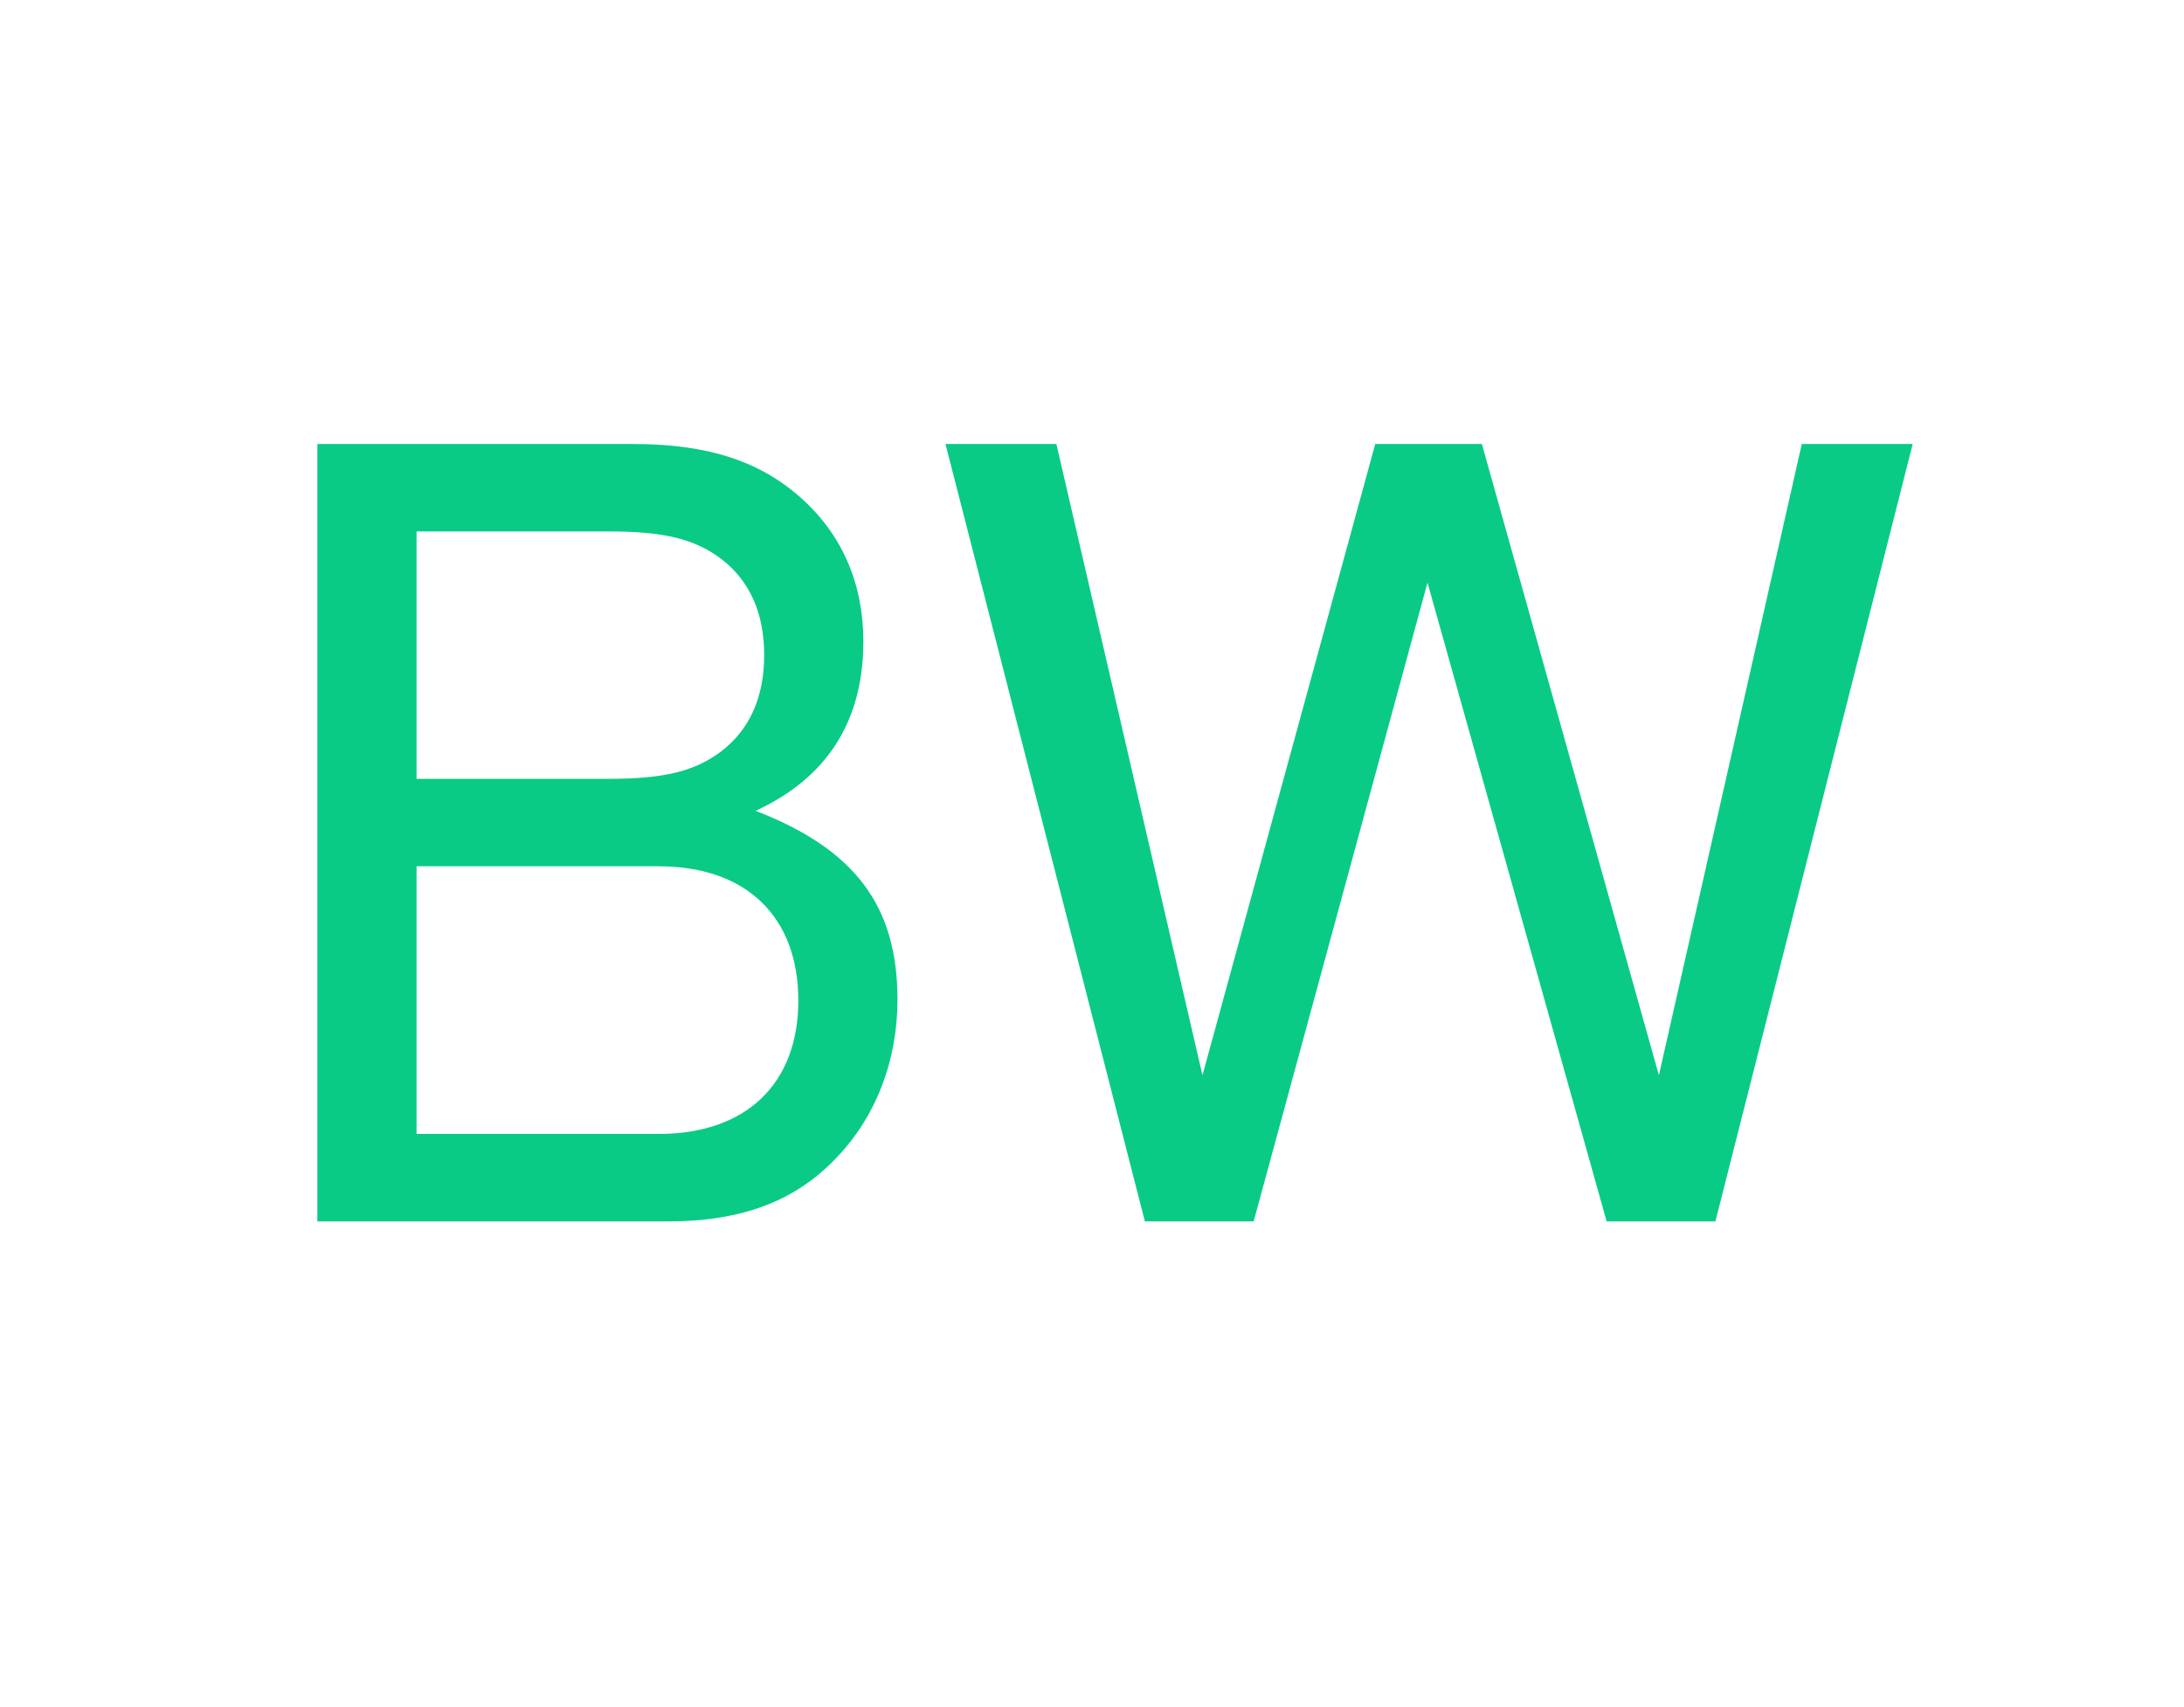
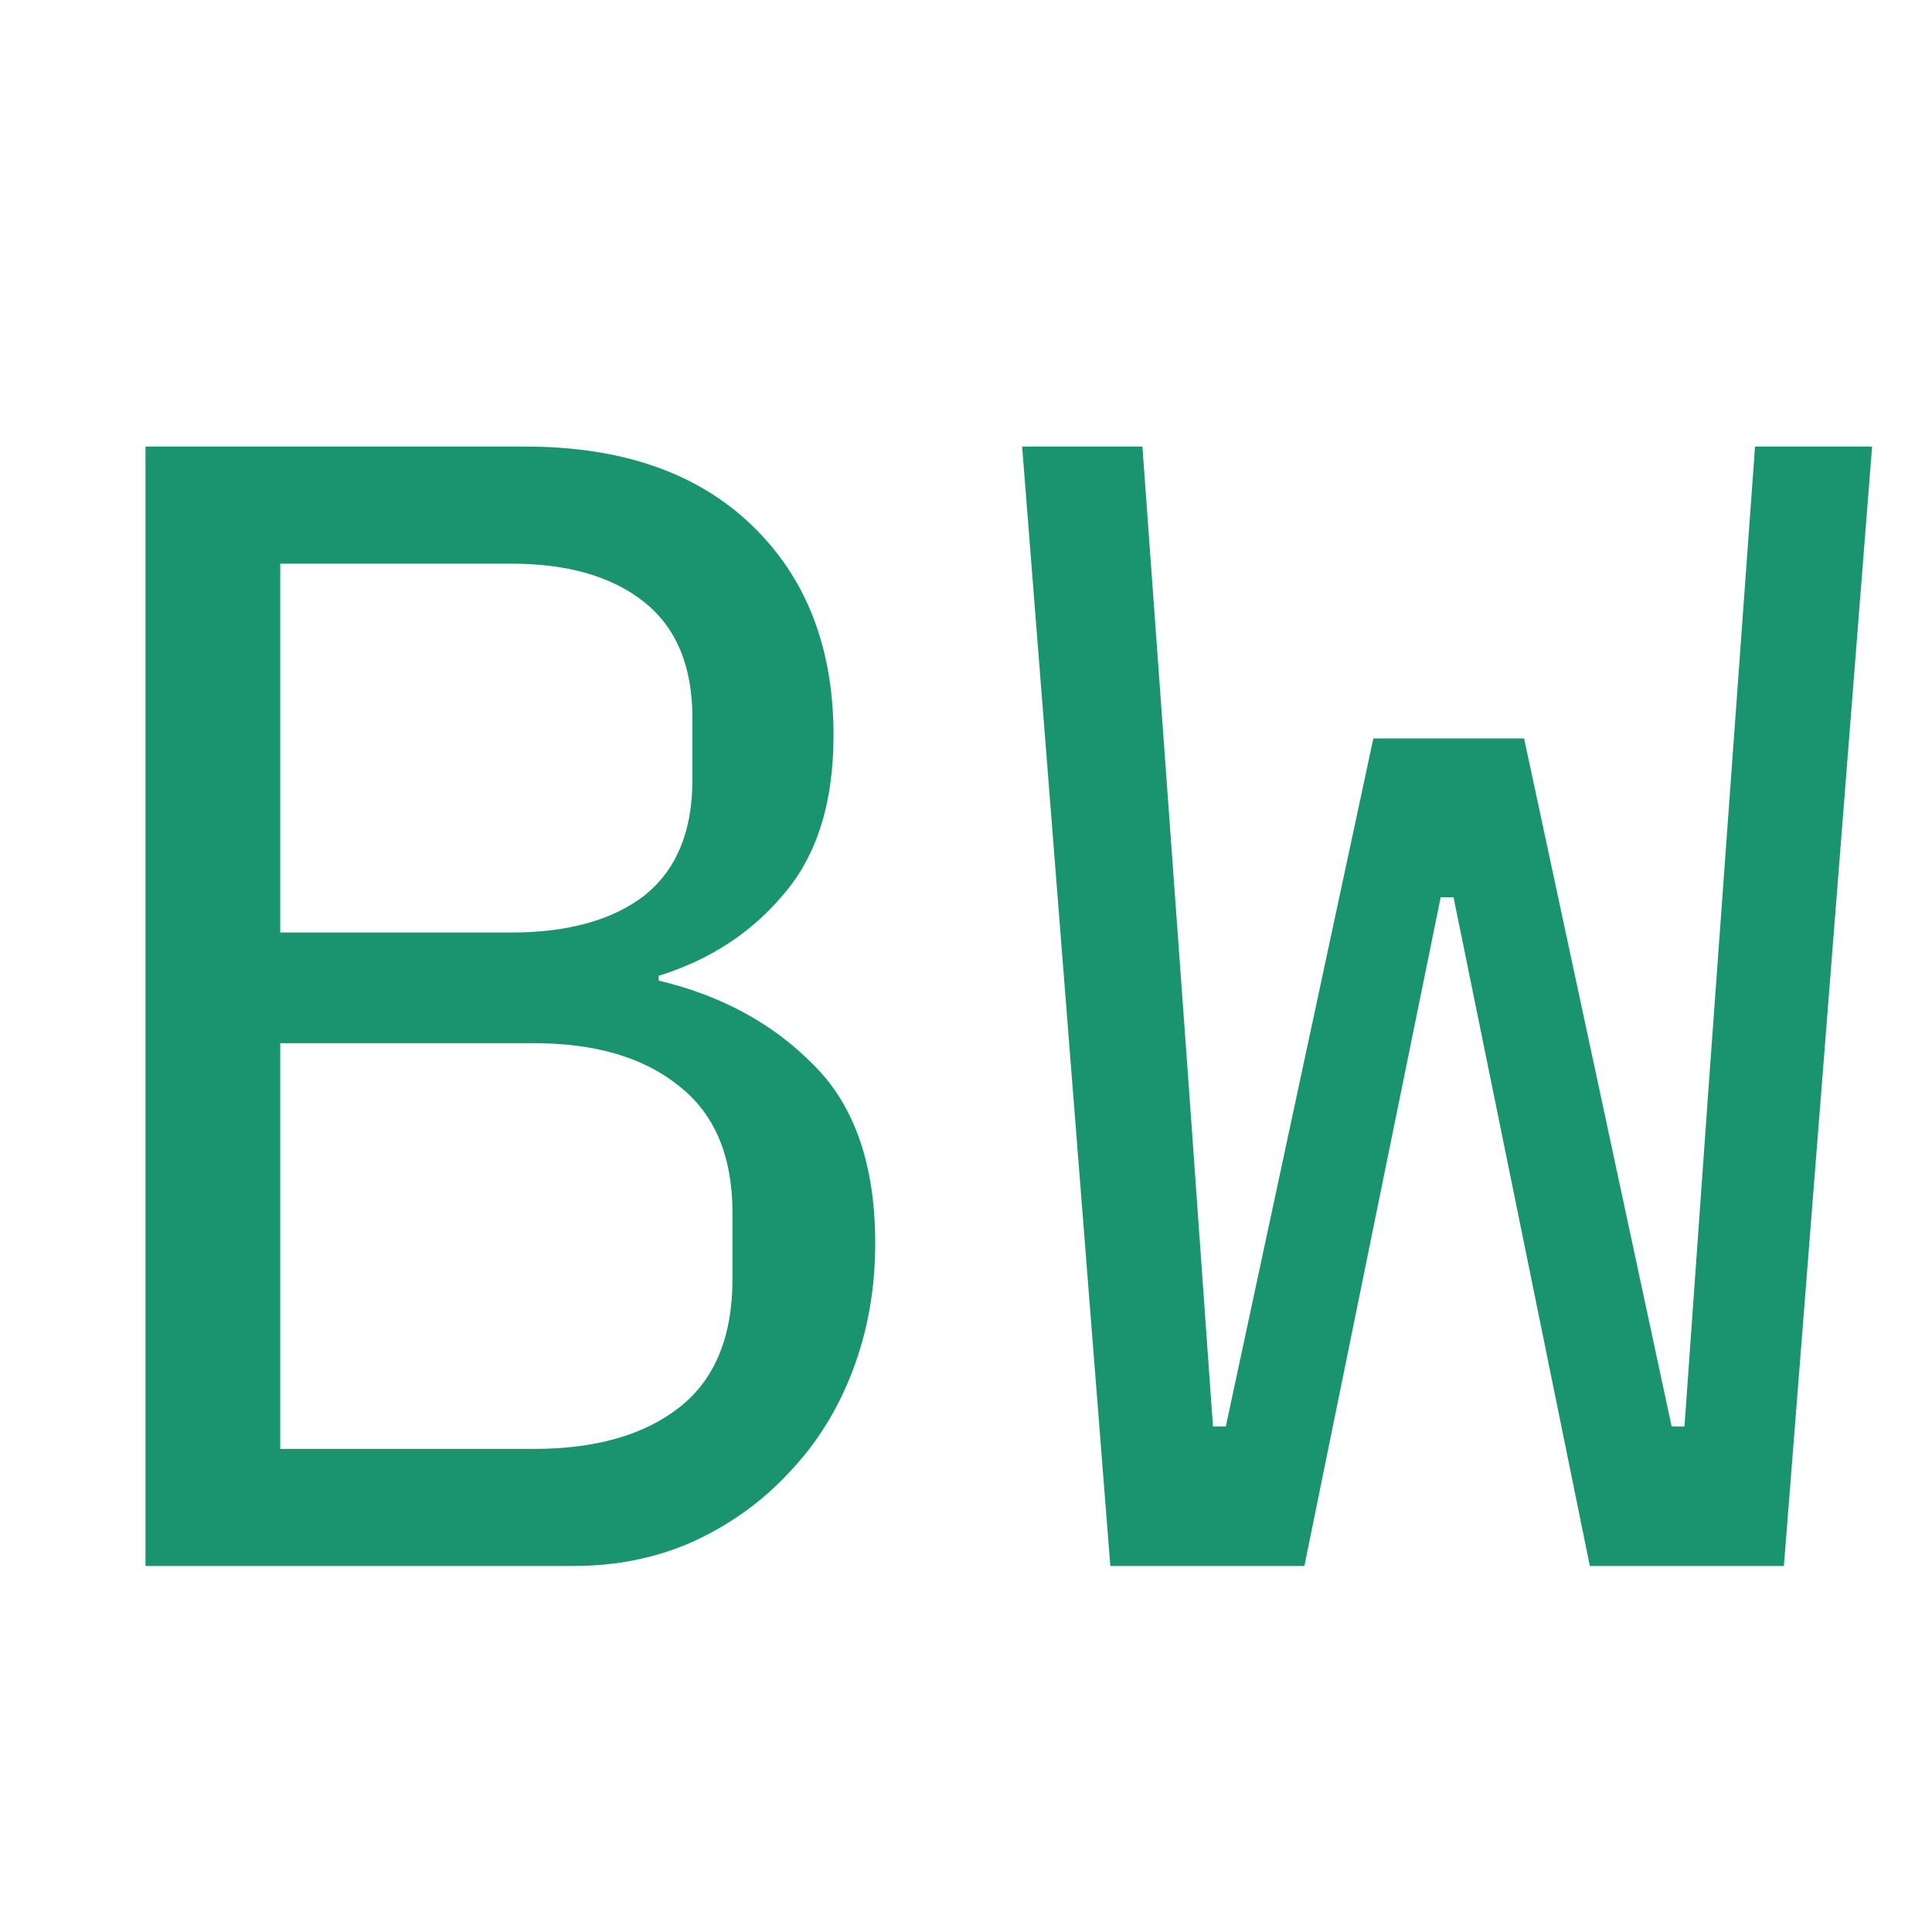
- <svg xmlns="http://www.w3.org/2000/svg" width="512" height="400">
-   <g>
-     <rect fill="none" id="canvas_background" height="402" width="514" y="-1" x="-1" />
-     <g display="none" overflow="visible" y="0" x="0" height="100%" width="100%" id="canvasGrid">
-       <rect fill="url(#gridpattern)" stroke-width="0" y="0" x="0" height="100%" width="100%" />
-     </g>
-   </g>
-   <g>
-     <text stroke="#000000" font-weight="normal" xml:space="preserve" text-anchor="start" font-family="Helvetica, Arial, sans-serif" font-size="250" id="svg_3" y="286.336" x="54.648" stroke-width="0" fill="#09cb86">BW</text>
-   </g>
+ <svg xmlns="http://www.w3.org/2000/svg" width="512" height="512" viewBox="0 0 512 512" fill="none">
+   <path d="M38.566 118.35H139.291C164.791 118.35 184.766 125.292 199.216 139.175C213.666 153.058 220.891 171.617 220.891 194.85C220.891 212.7 216.499 226.725 207.716 236.925C199.216 247.125 188.166 254.35 174.566 258.6V259.875C191.283 263.842 205.024 271.35 215.791 282.4C226.558 293.167 231.941 308.892 231.941 329.575C231.941 341.475 229.958 352.667 225.991 363.15C222.024 373.633 216.358 382.7 208.991 390.35C201.908 398 193.408 404.092 183.491 408.625C173.858 412.875 163.374 415 152.041 415H38.566V118.35ZM141.416 383.975C157.849 383.975 170.741 380.292 180.091 372.925C189.441 365.558 194.116 354.225 194.116 338.925V321.5C194.116 306.483 189.441 295.292 180.091 287.925C170.741 280.275 157.849 276.45 141.416 276.45H74.266V383.975H141.416ZM135.466 247.125C150.483 247.125 162.241 243.867 170.741 237.35C179.241 230.55 183.491 220.35 183.491 206.75V190.175C183.491 176.575 179.241 166.375 170.741 159.575C162.241 152.775 150.483 149.375 135.466 149.375H74.266V247.125H135.466ZM294.25 415L270.875 118.35H302.75L315.075 288.35L321.45 378.025H324.85L363.95 195.7H403.9L443 378.025H446.4L452.775 288.35L465.1 118.35H496.125L472.75 415H421.325L385.2 237.775H381.8L345.675 415H294.25Z" fill="#1A936F" />
</svg>
